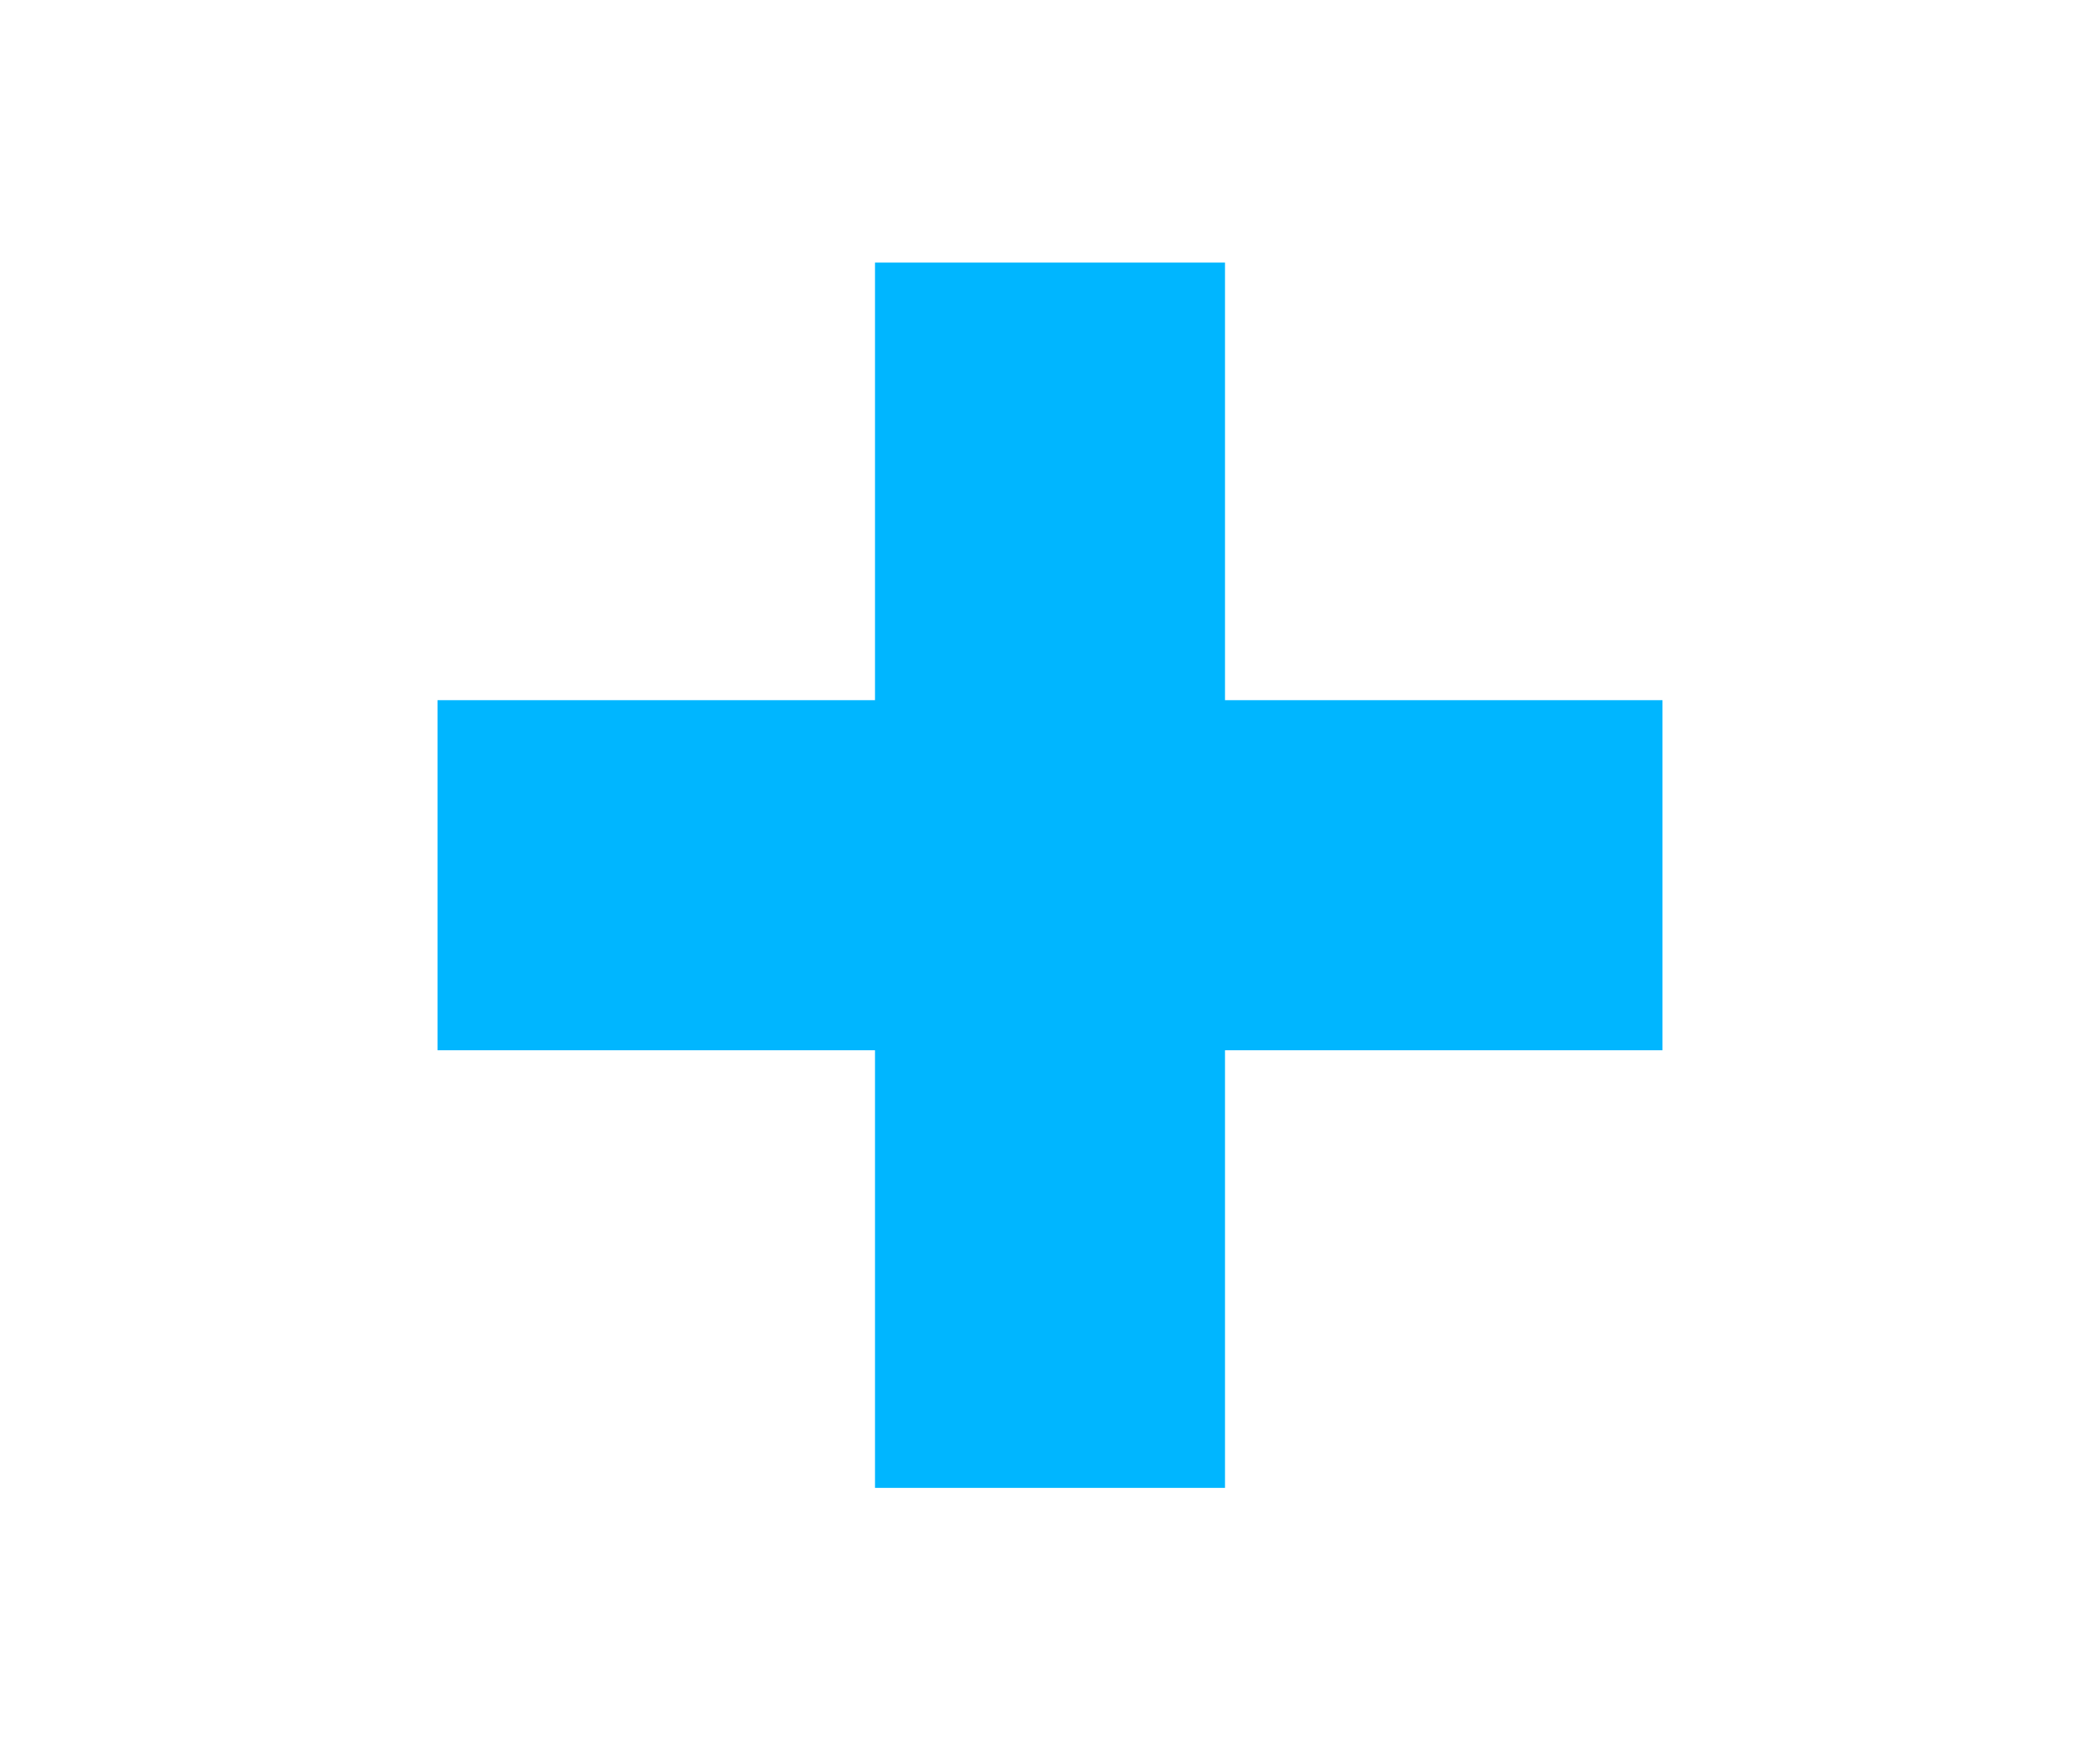
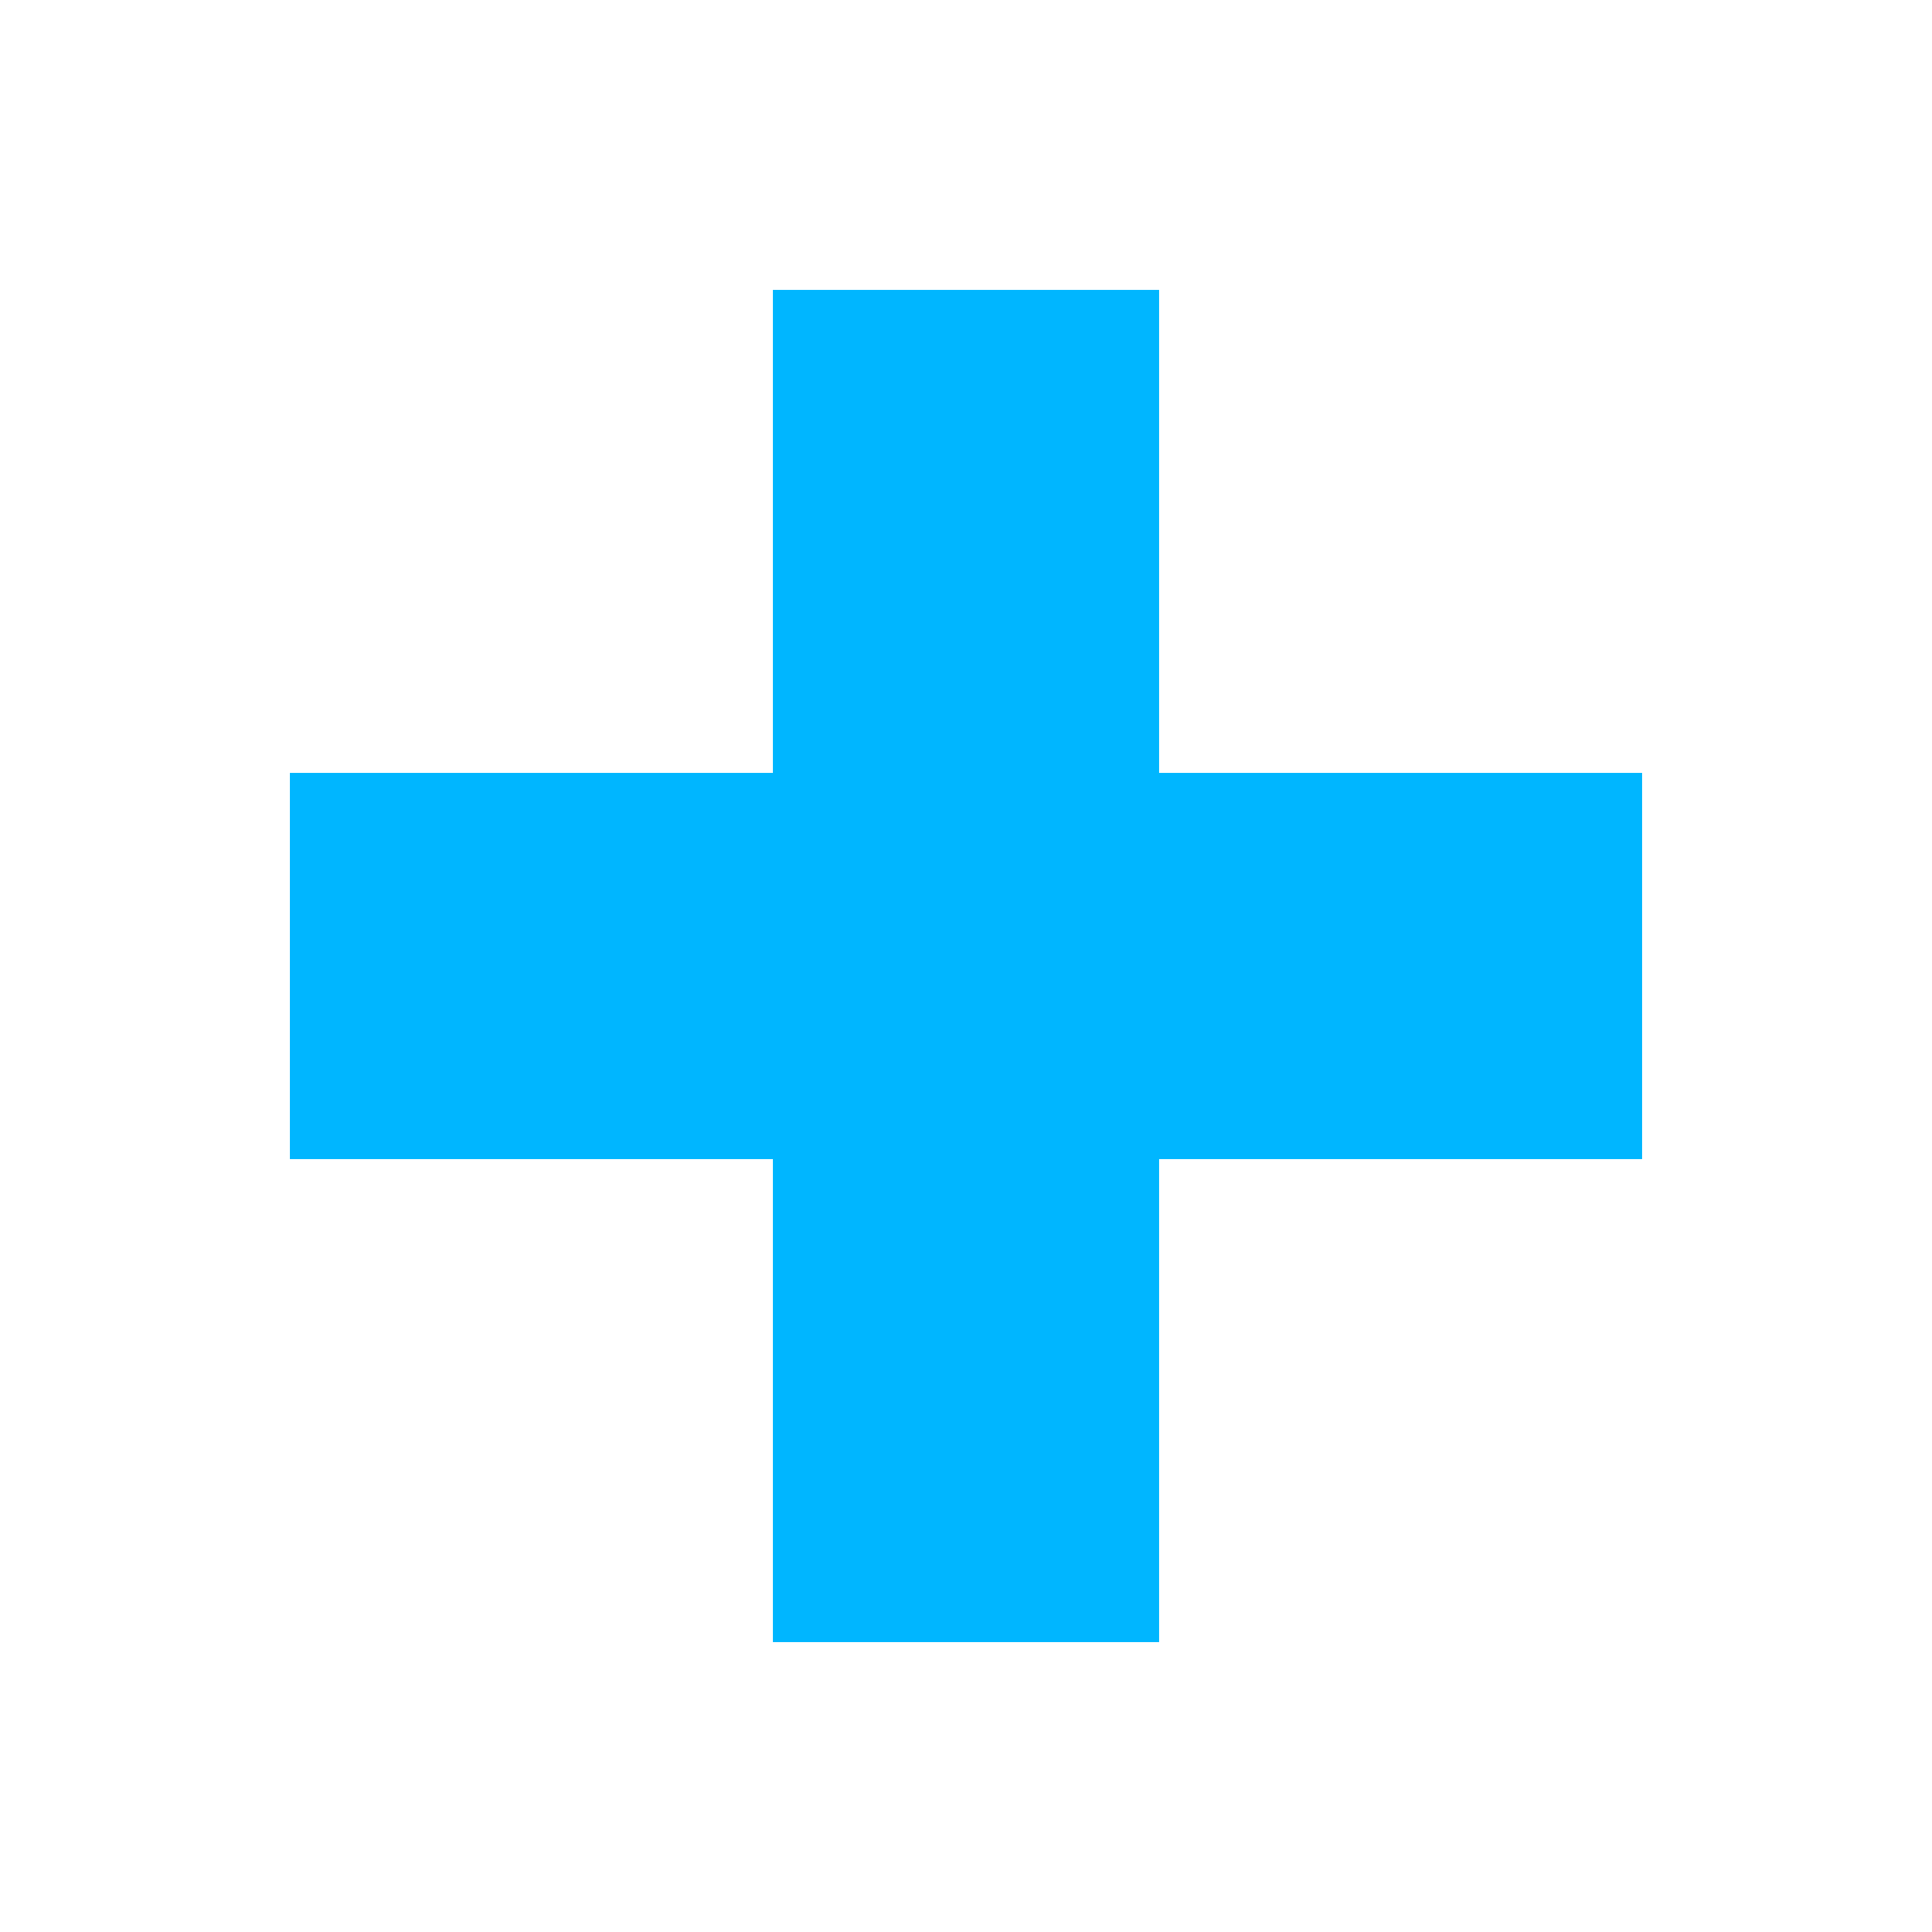
- <svg xmlns="http://www.w3.org/2000/svg" version="1.1" x="0px" y="0px" width="48px" height="40px" viewBox="14 10 20 20" style="enable-background:new 0 0 48 40;" xml:space="preserve">
+ <svg xmlns="http://www.w3.org/2000/svg" version="1.1" x="0px" y="0px" width="20px" height="20px" viewBox="14 10 20 20" style="enable-background:new 0 0 48 40;" xml:space="preserve">
  <g id="add">
    <g>
      <polygon style="fill:#00b6ff;" points="31,18 26,18 26,13 22,13 22,18 17,18 17,22 22,22 22,27 26,27 26,22 31,22   " />
    </g>
  </g>
  <g id="Ebene_1">
</g>
</svg>
